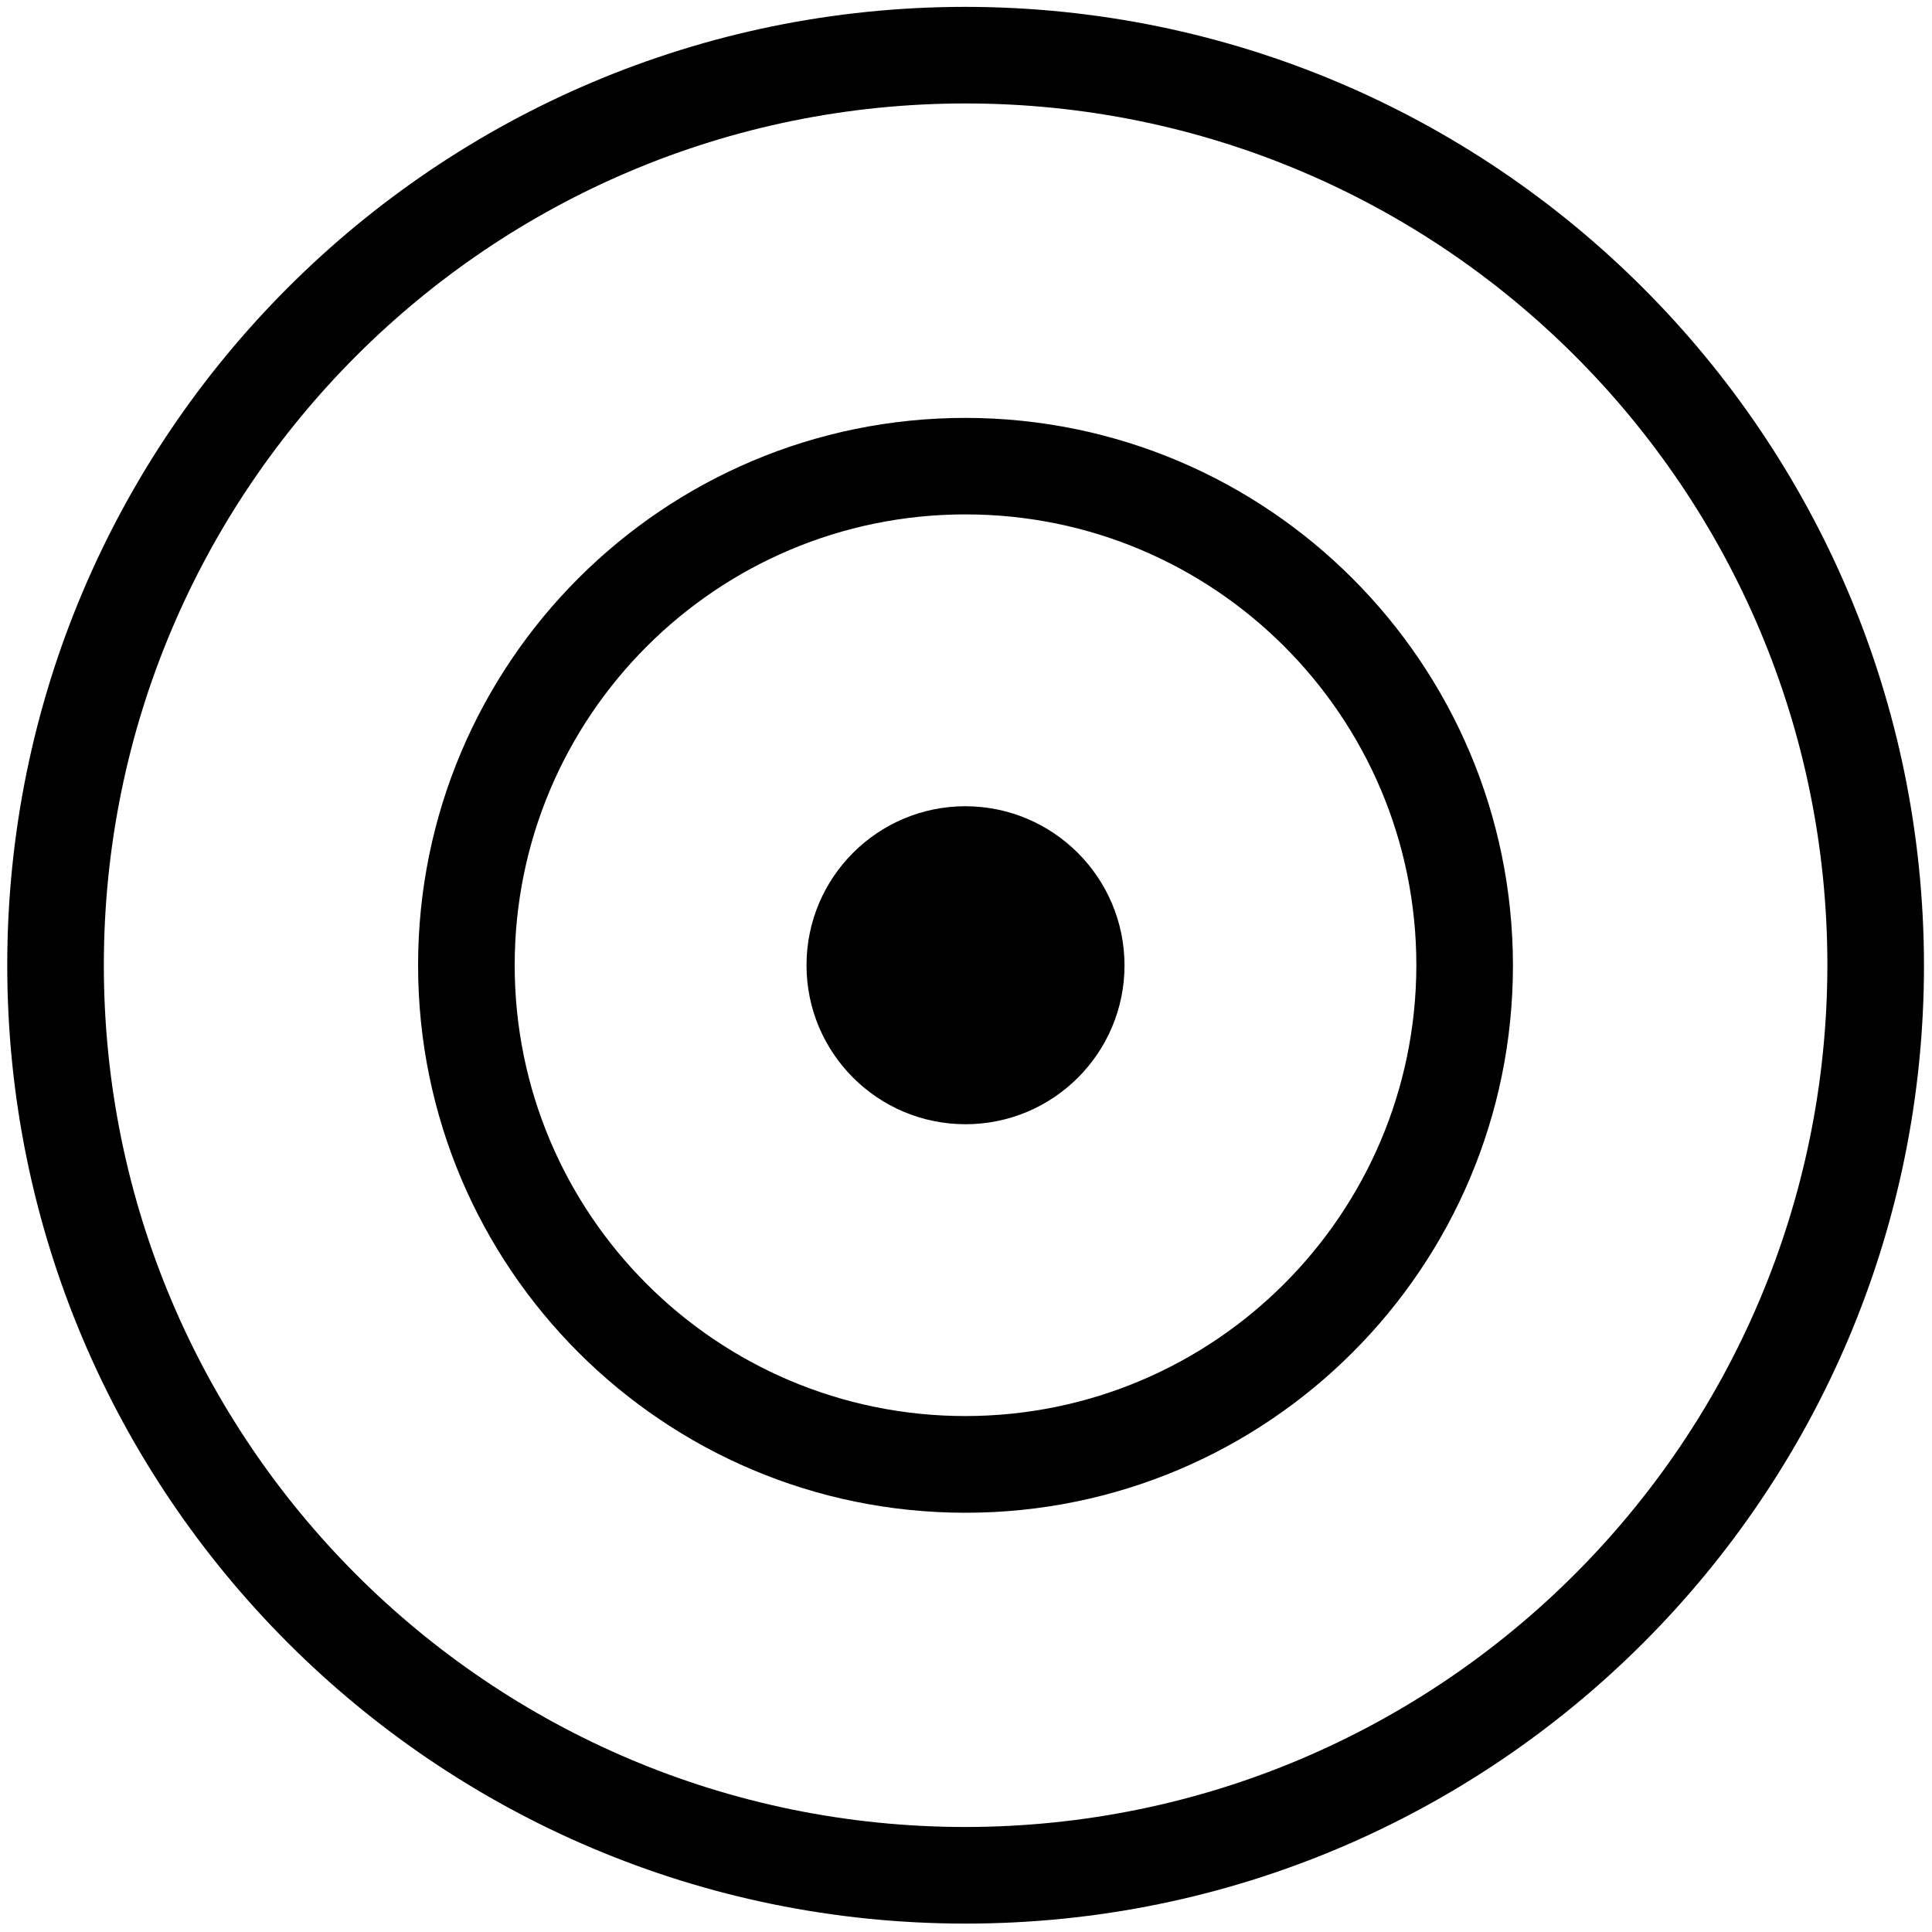
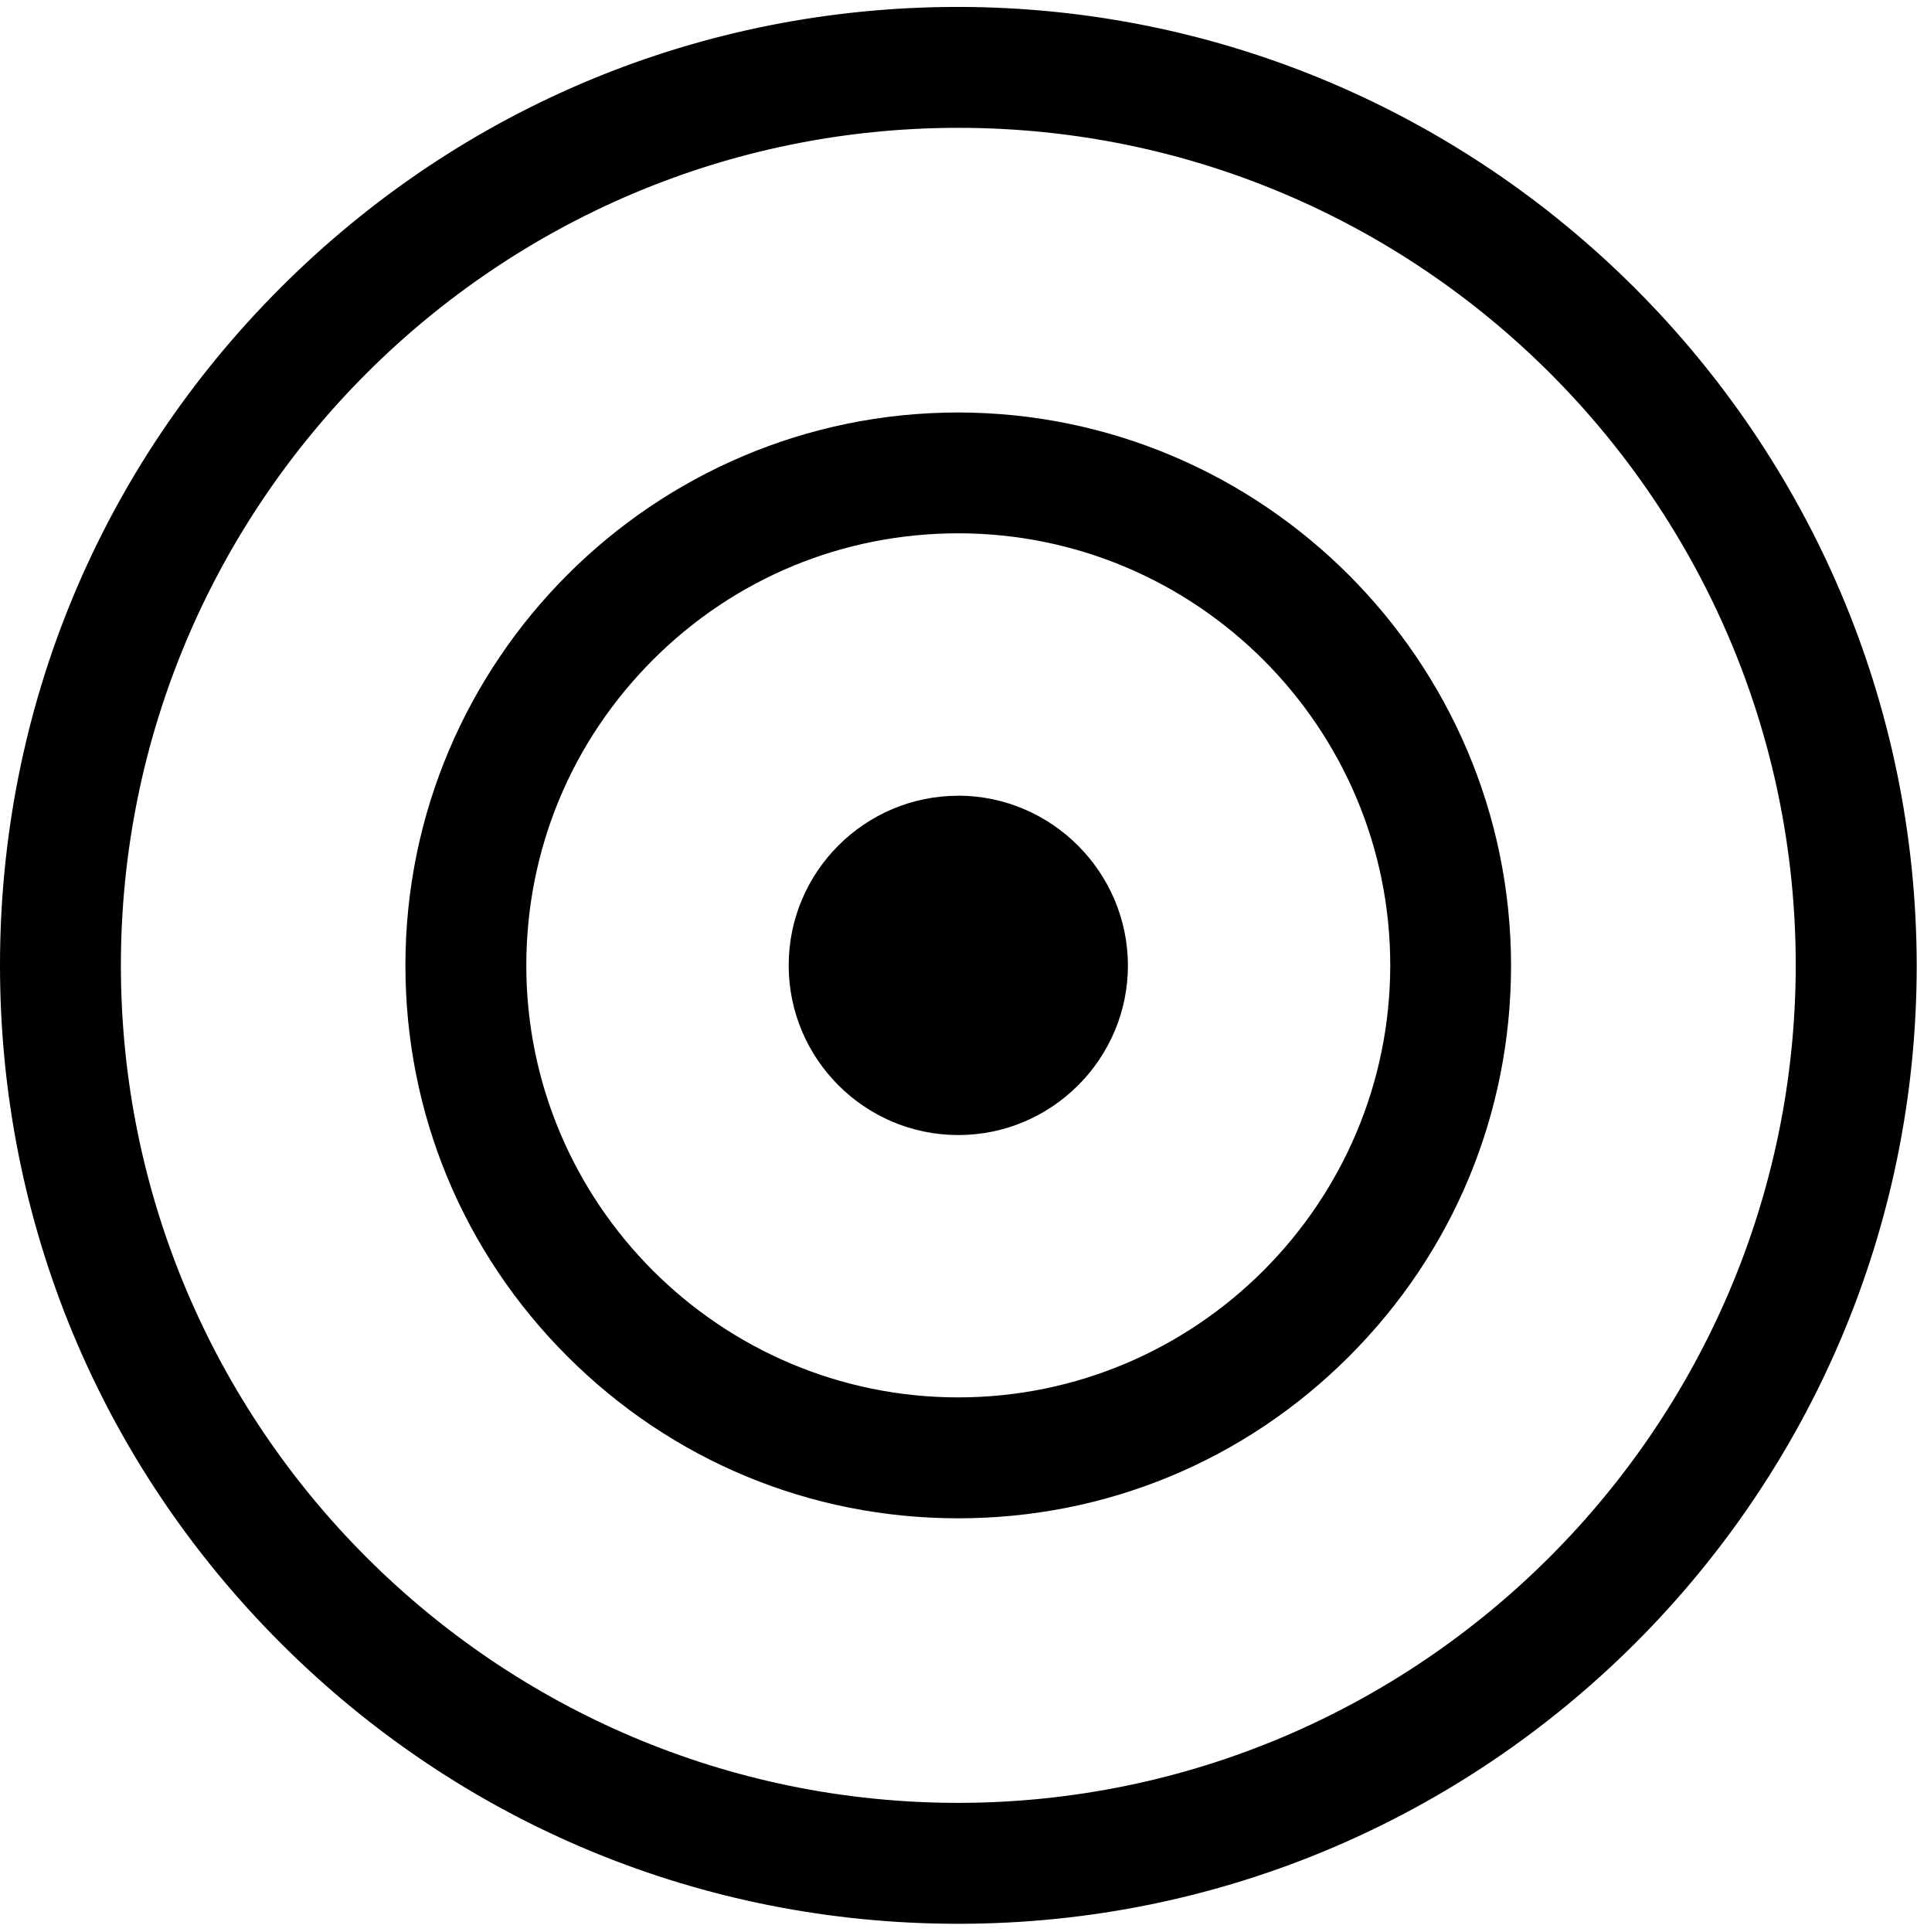
- <svg xmlns="http://www.w3.org/2000/svg" viewBox="0 0 20 20">
-   <g id="Schrift">
-     <path d="M9.995.071A9.921,9.921,0,1,0,19.917,9.992,9.932,9.932,0,0,0,9.995.071Zm0,18.842A8.921,8.921,0,1,1,18.917,9.992,8.931,8.931,0,0,1,9.995,18.913Z" />
-     <path d="M9.995,4.326a5.667,5.667,0,1,0,5.667,5.666A5.673,5.673,0,0,0,9.995,4.326Zm0,10.333a4.667,4.667,0,1,1,4.667-4.667A4.672,4.672,0,0,1,9.995,14.659Z" />
-     <path d="M9.996,8.346A1.646,1.646,0,1,0,11.641,9.992,1.65,1.65,0,0,0,9.996,8.346Z" />
+ <svg xmlns="http://www.w3.org/2000/svg" version="1.1" id="Layer_1" x="0px" y="0px" viewBox="0 0 23.814 24" style="enable-background:new 0 0 23.814 24;" xml:space="preserve">
+   <g>
+     <path d="M11.905,0.086c-3.18,0-6.17,1.239-8.419,3.488S-0.001,8.813,0,11.993c0,3.181,1.239,6.17,3.488,8.419   c2.248,2.248,5.238,3.486,8.418,3.486c0.001,0,0.002,0,0.002,0c6.565,0,11.906-5.342,11.906-11.906   C23.805,5.434,18.464,0.092,11.905,0.086z M22.311,11.992c-0.006,5.731-4.675,10.399-10.405,10.404   C6.168,22.395,1.501,17.727,1.502,11.991c0.001-5.737,4.668-10.403,10.404-10.403c0.001,0,0.002,0,0.002,0   C17.645,1.588,22.311,6.255,22.311,11.992z" />
+     <path d="M5.037,11.993c0,1.835,0.715,3.56,2.012,4.856c1.297,1.297,3.021,2.012,4.855,2.012c0.001,0,0.002,0,0.002,0   c1.835,0,3.56-0.715,4.856-2.012c1.298-1.298,2.012-3.022,2.012-4.857c-0.005-3.783-3.086-6.864-6.869-6.868   C8.118,5.125,5.037,8.206,5.037,11.993z M17.273,11.992c-0.002,2.957-2.41,5.365-5.367,5.367   c-2.959-0.001-5.367-2.408-5.367-5.367c0.001-1.434,0.559-2.781,1.573-3.795c1.013-1.014,2.361-1.572,3.794-1.572   c0.001,0,0.001,0,0.001,0C14.865,6.626,17.273,9.034,17.273,11.992z" />
+     <path d="M11.906,9.885c-1.162,0-2.107,0.945-2.107,2.107s0.945,2.108,2.107,2.108c1.162,0,2.108-0.946,2.108-2.109   c-0.004-1.159-0.949-2.104-2.107-2.107H11.906z" />
  </g>
</svg>
